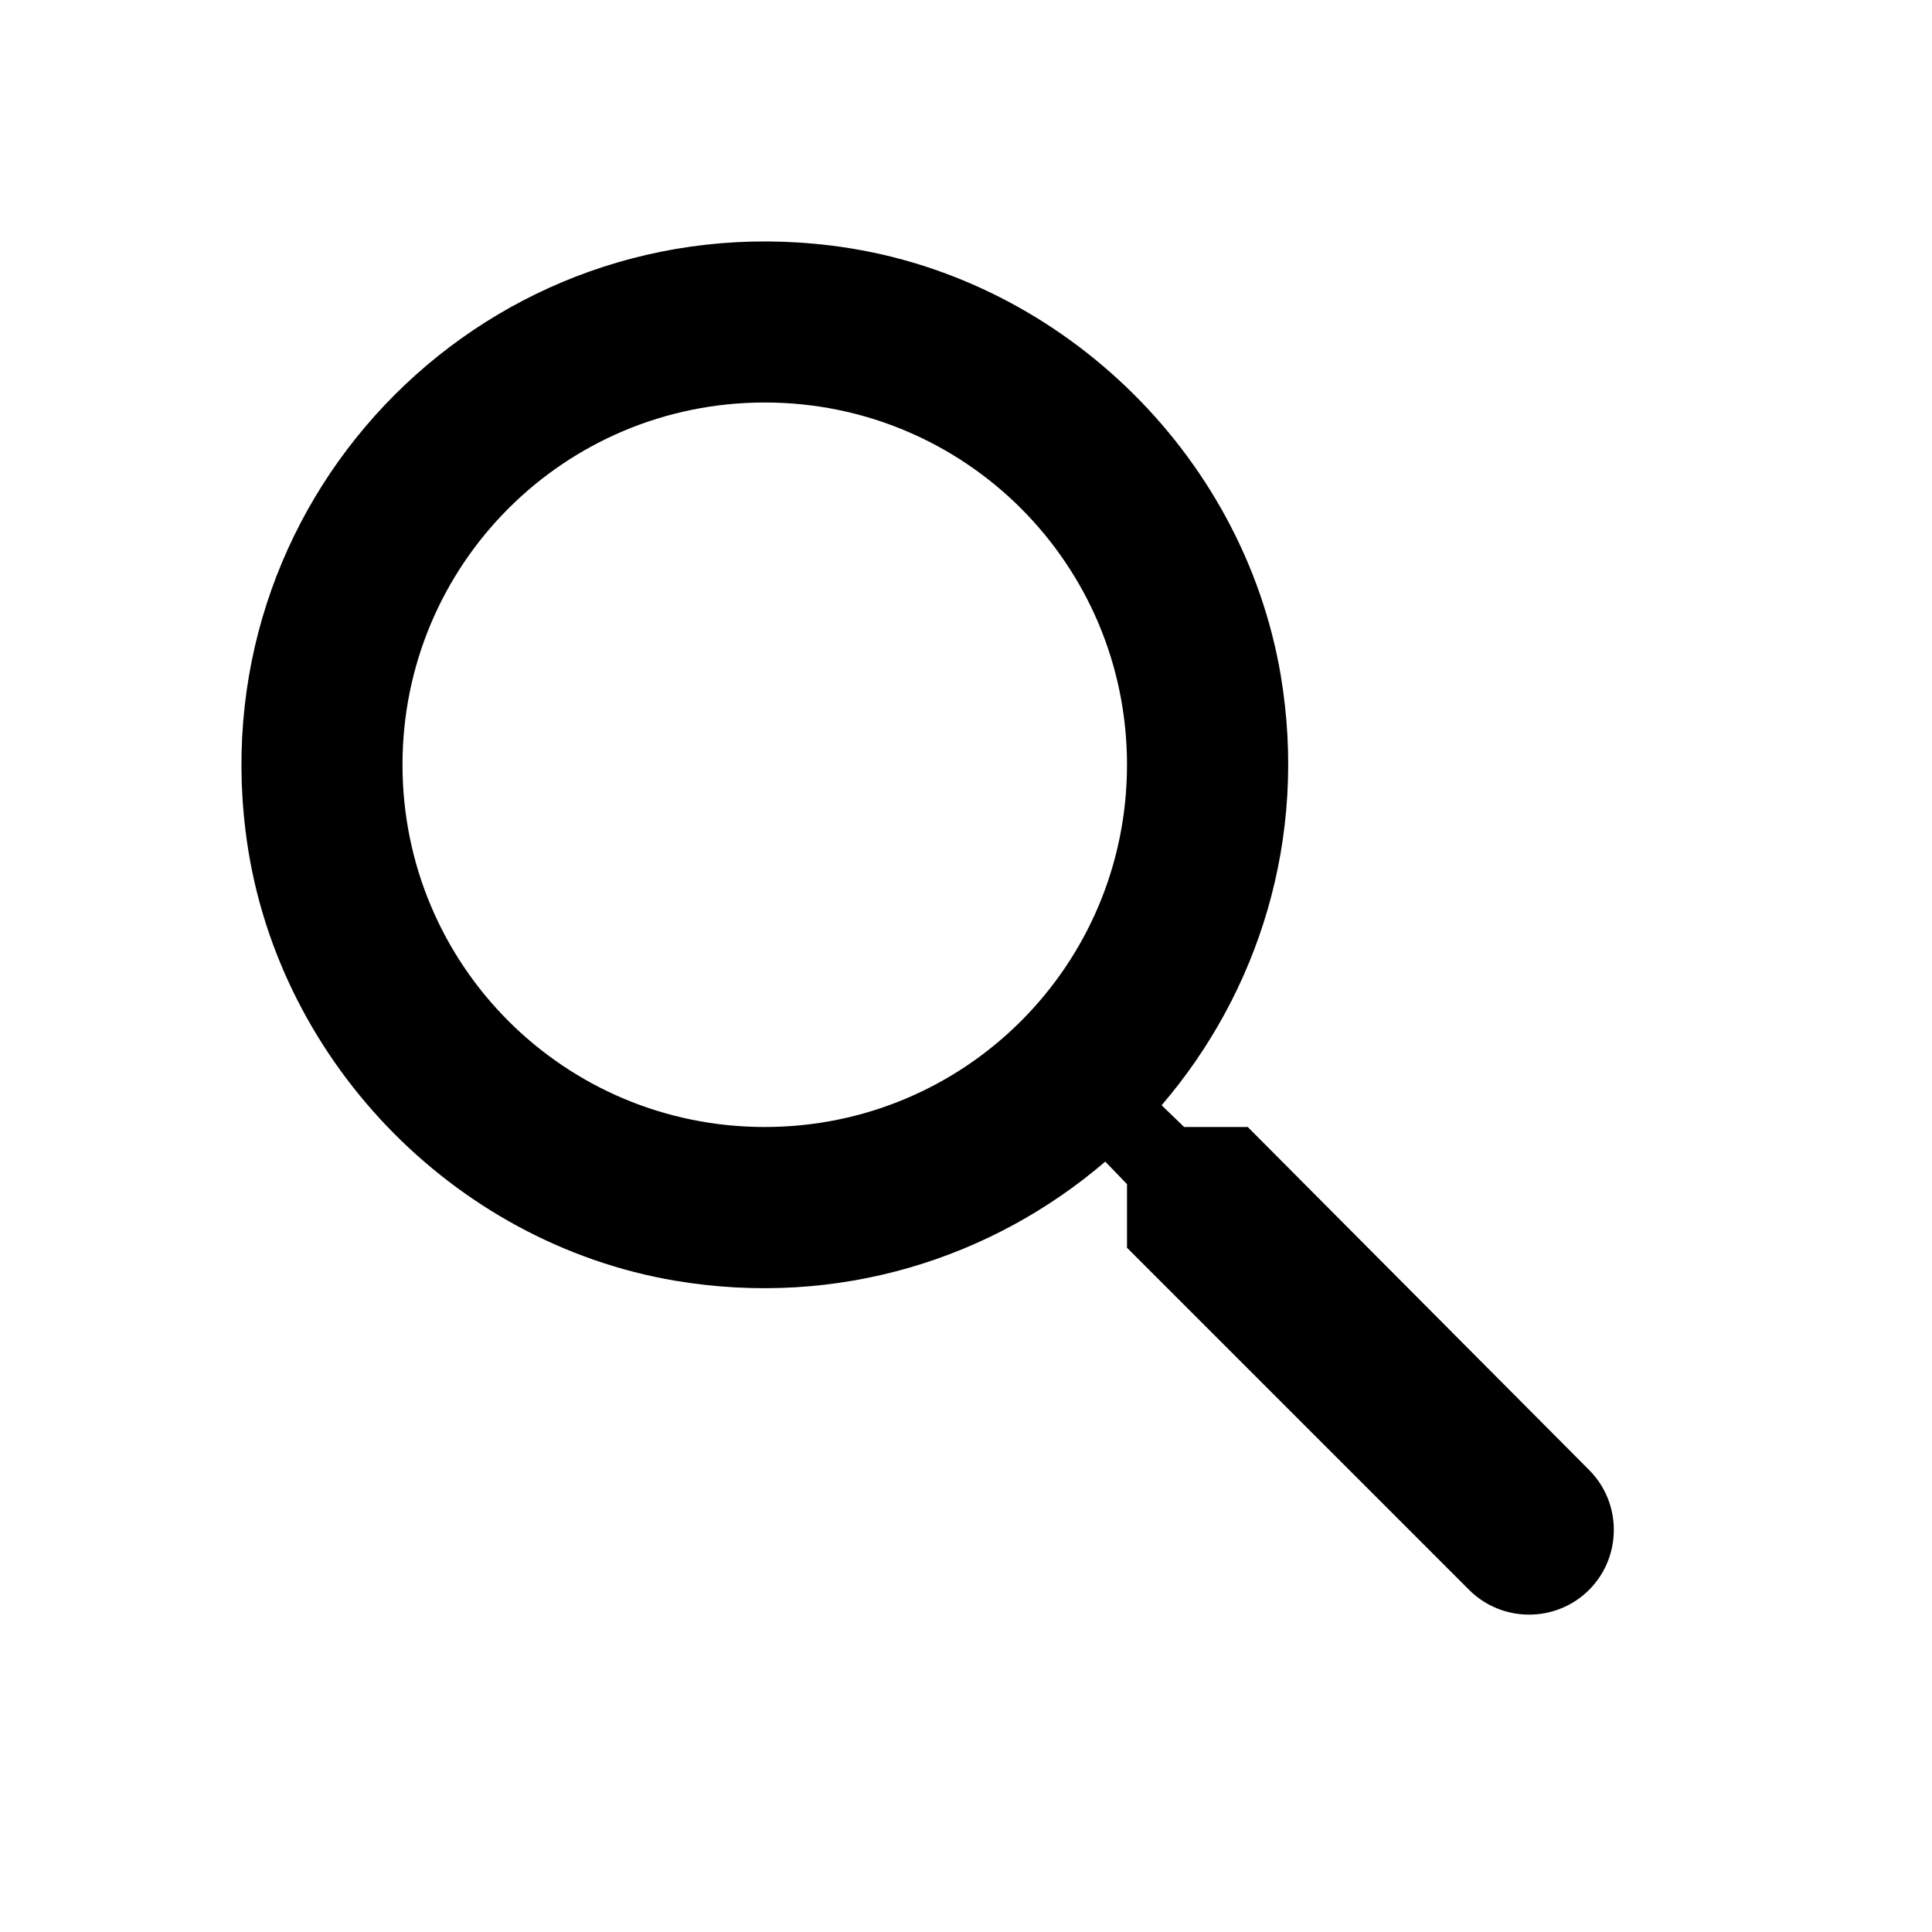
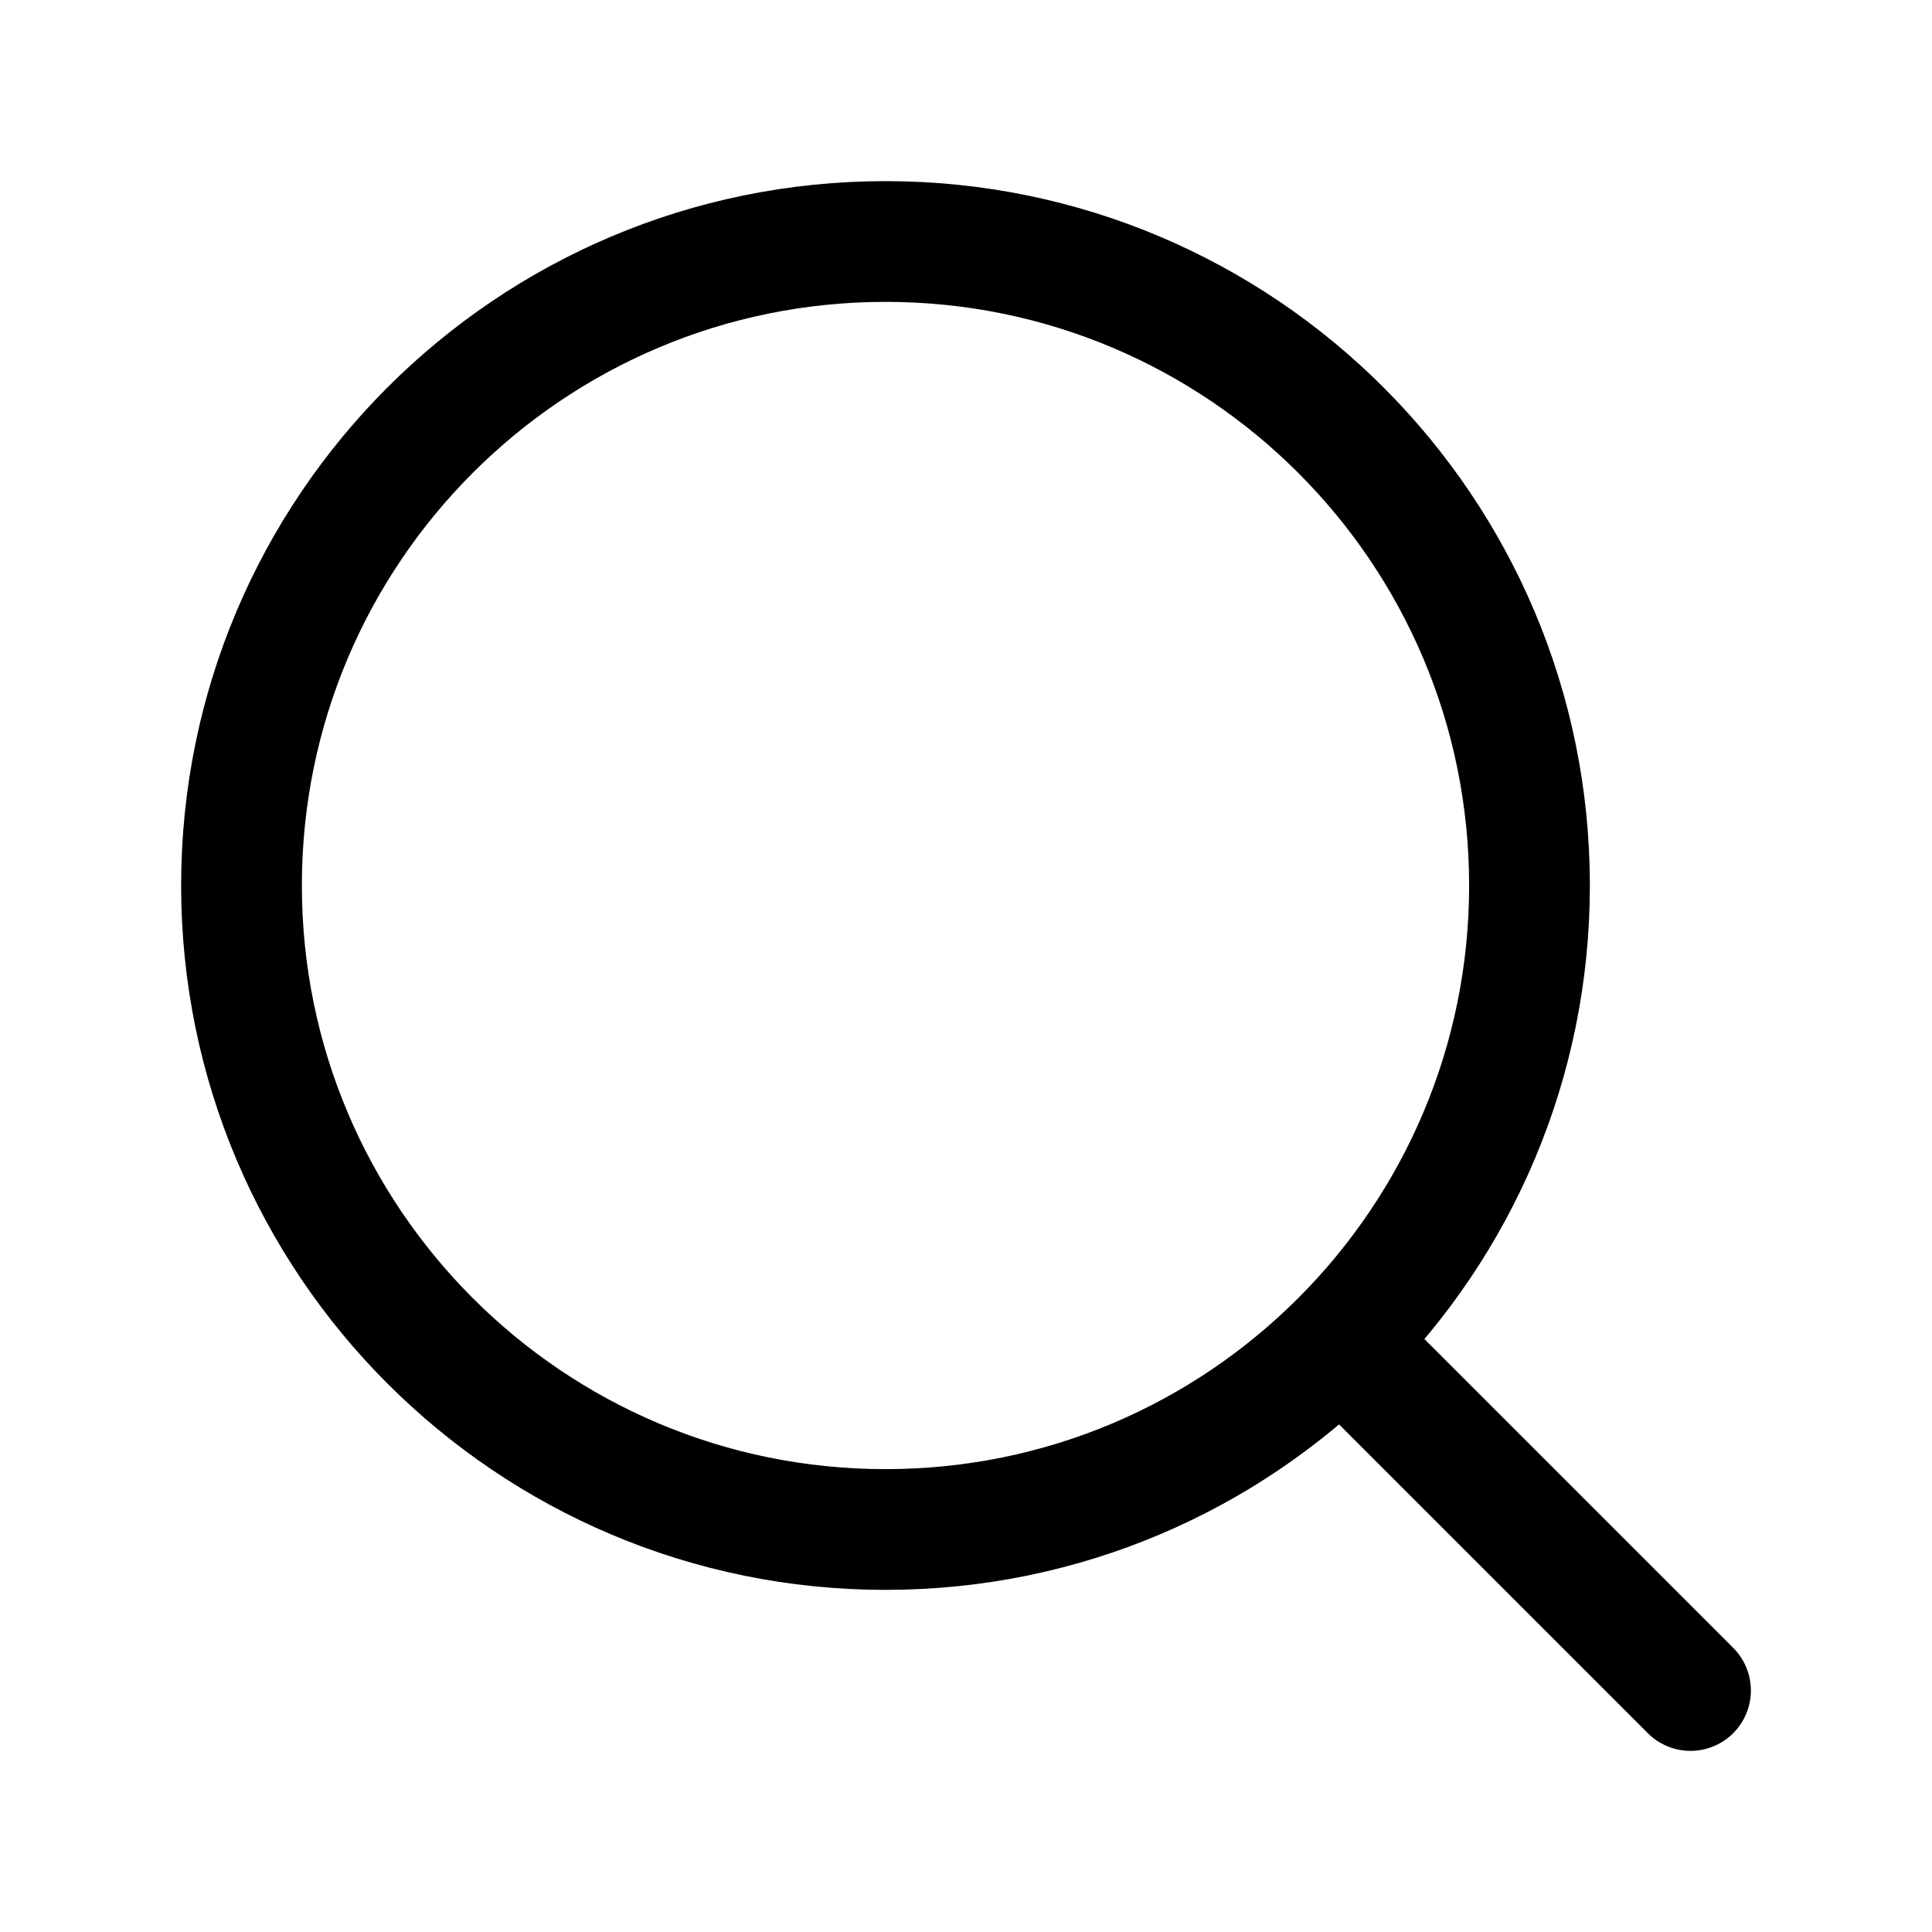
- <svg xmlns="http://www.w3.org/2000/svg" width="{{ .width }}" height="{{ .height }}" fill="currentColor" viewBox="0 0 24 24">
-   <path fill="none" d="M0 0h24v24H0V0z" />
-   <path d="M15.5 14h-.79l-.28-.27c1.2-1.4 1.82-3.31 1.48-5.34-.47-2.78-2.79-5-5.59-5.34-4.23-.52-7.79 3.04-7.27 7.27.34 2.8 2.56 5.12 5.34 5.59 2.03.34 3.94-.28 5.34-1.48l.27.28v.79l4.25 4.25c.41.41 1.08.41 1.49 0 .41-.41.41-1.08 0-1.49L15.5 14zm-6 0C7.01 14 5 11.99 5 9.5S7.01 5 9.5 5 14 7.01 14 9.5 11.99 14 9.5 14z" />
+ <svg xmlns="http://www.w3.org/2000/svg" width="{{ .width | default 24 }}" height="{{ .height | default 24 }}" viewBox="0 0 24 24" stroke-width="1.5" fill="none">
+   <path d="M17 17L21 21" stroke="currentColor" stroke-linecap="round" stroke-linejoin="round" />
+   <path d="M3 11C3 15.418 6.582 19 11 19C13.213 19 15.216 18.102 16.664 16.649C18.108 15.202 19 13.205 19 11C19 6.582 15.418 3 11 3C6.582 3 3 6.582 3 11Z" stroke="currentColor" stroke-linecap="round" stroke-linejoin="round" />
</svg>
